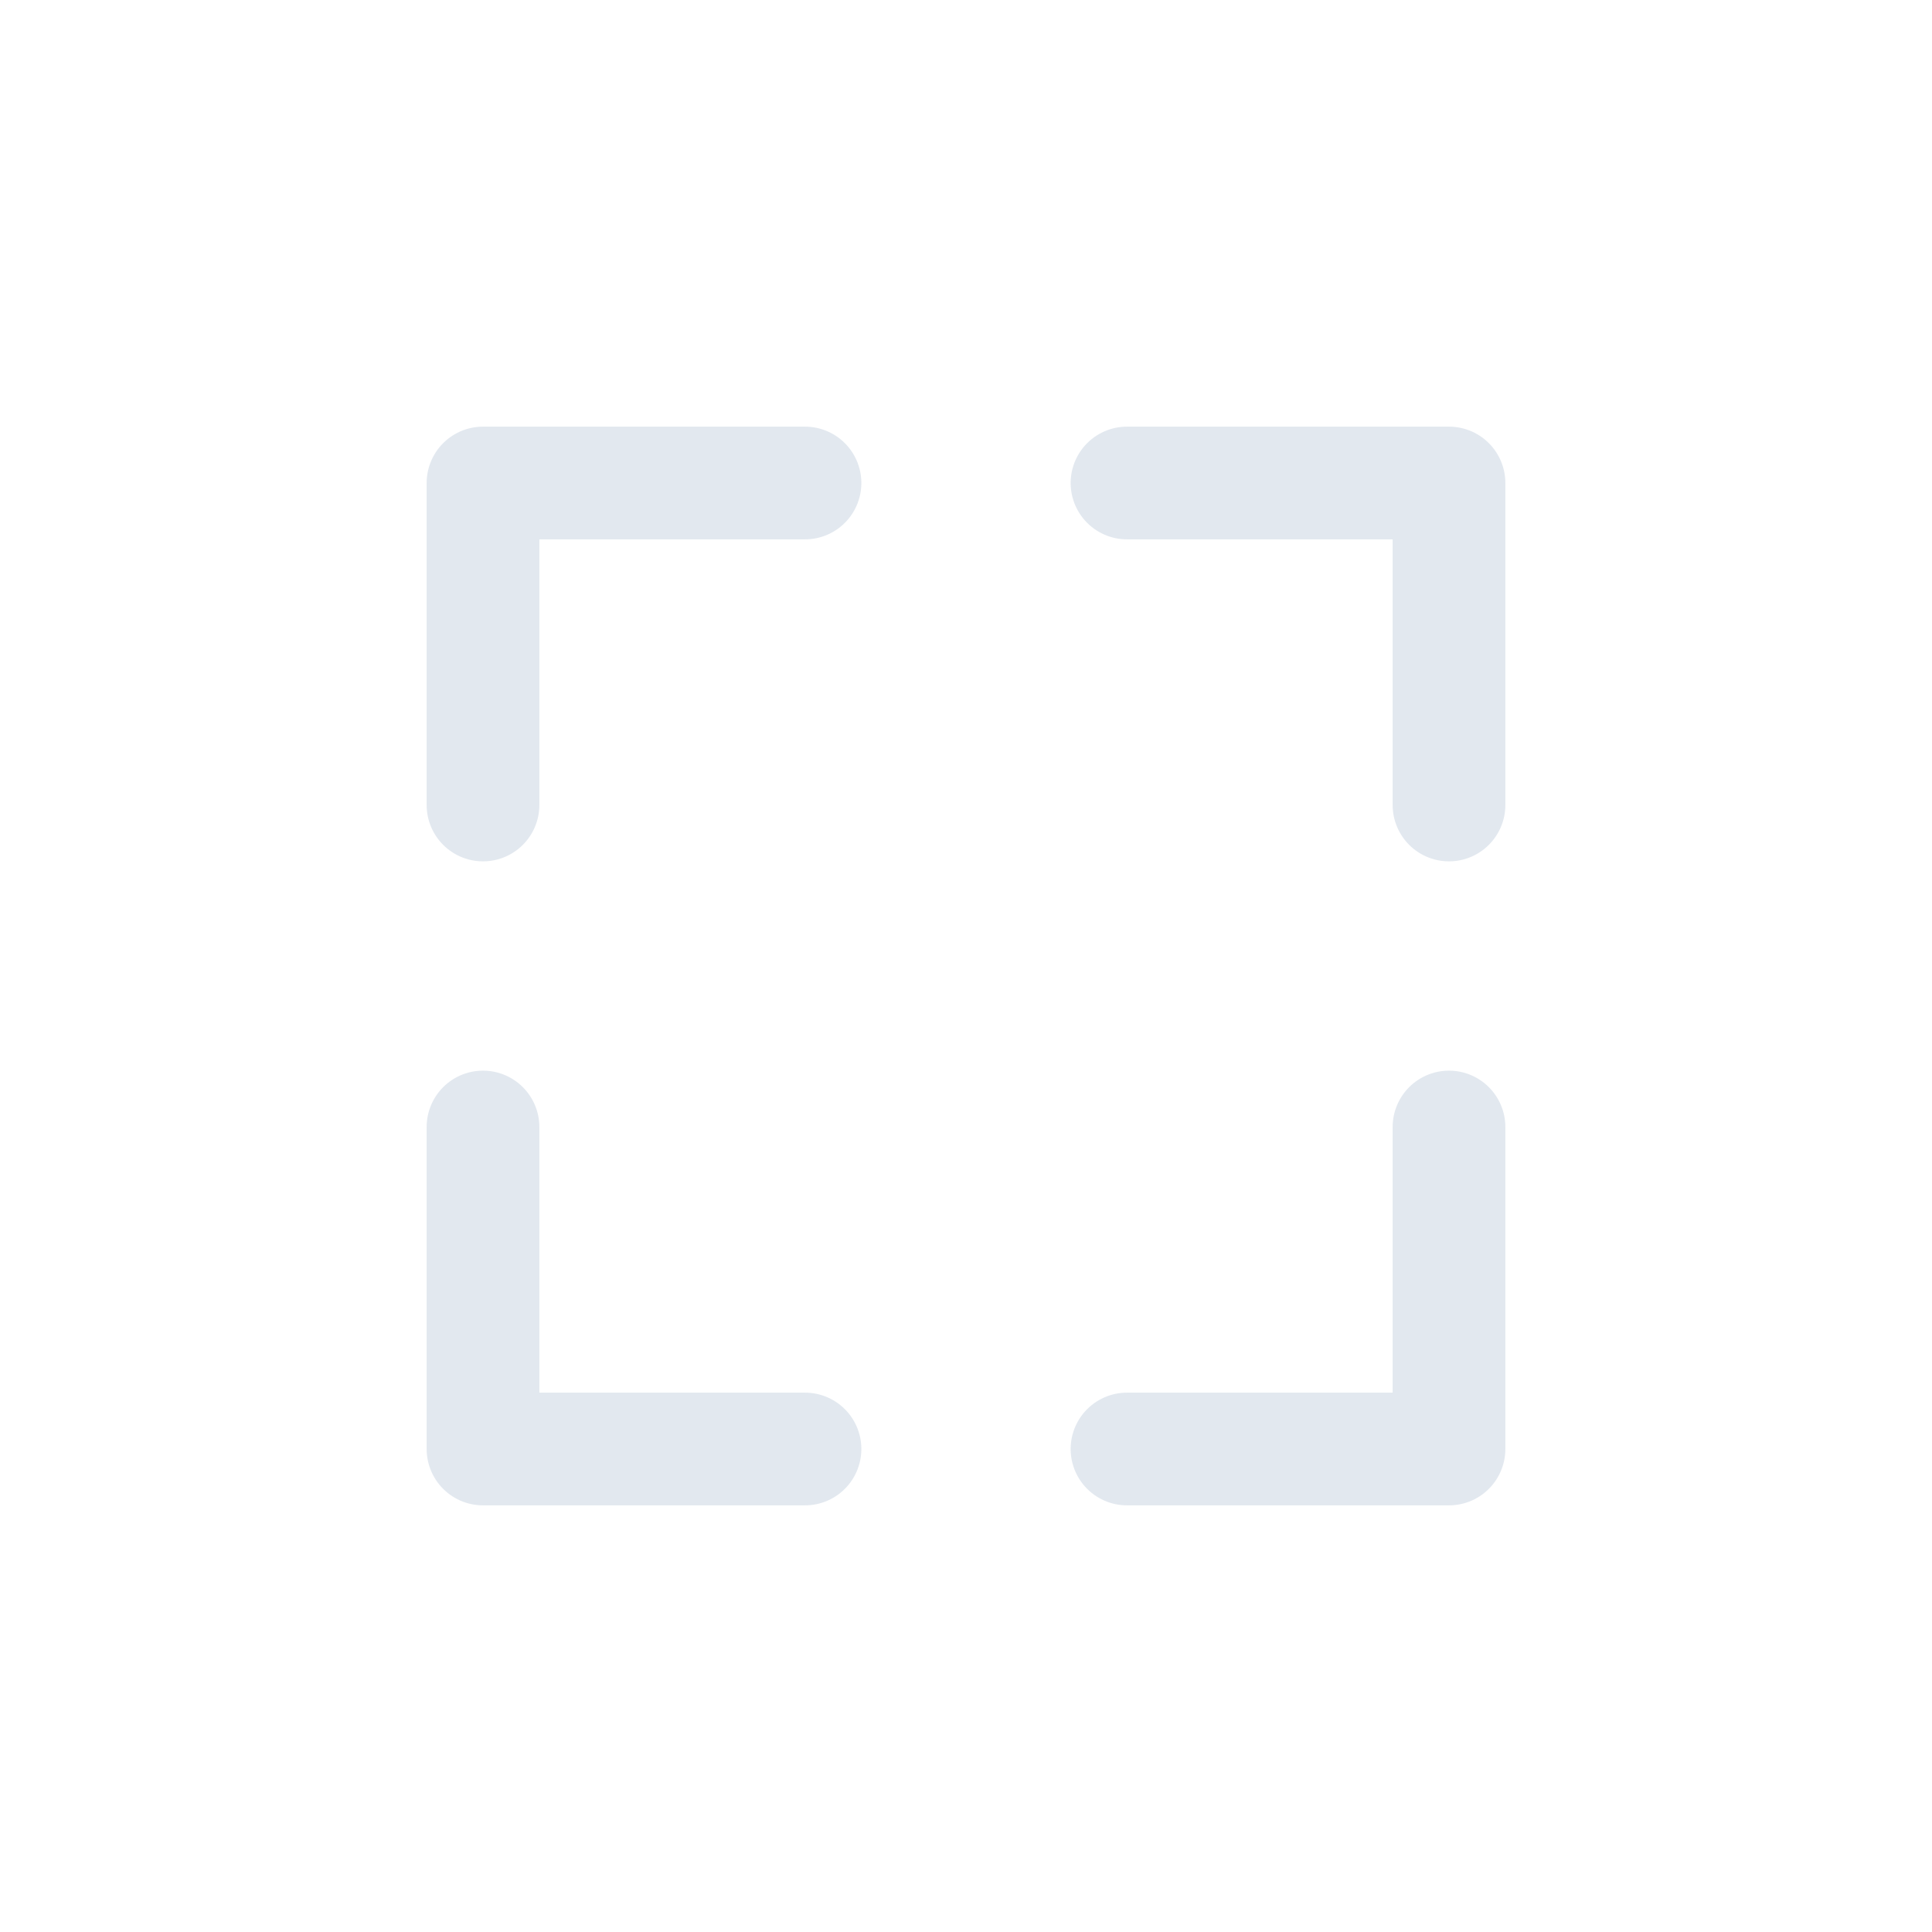
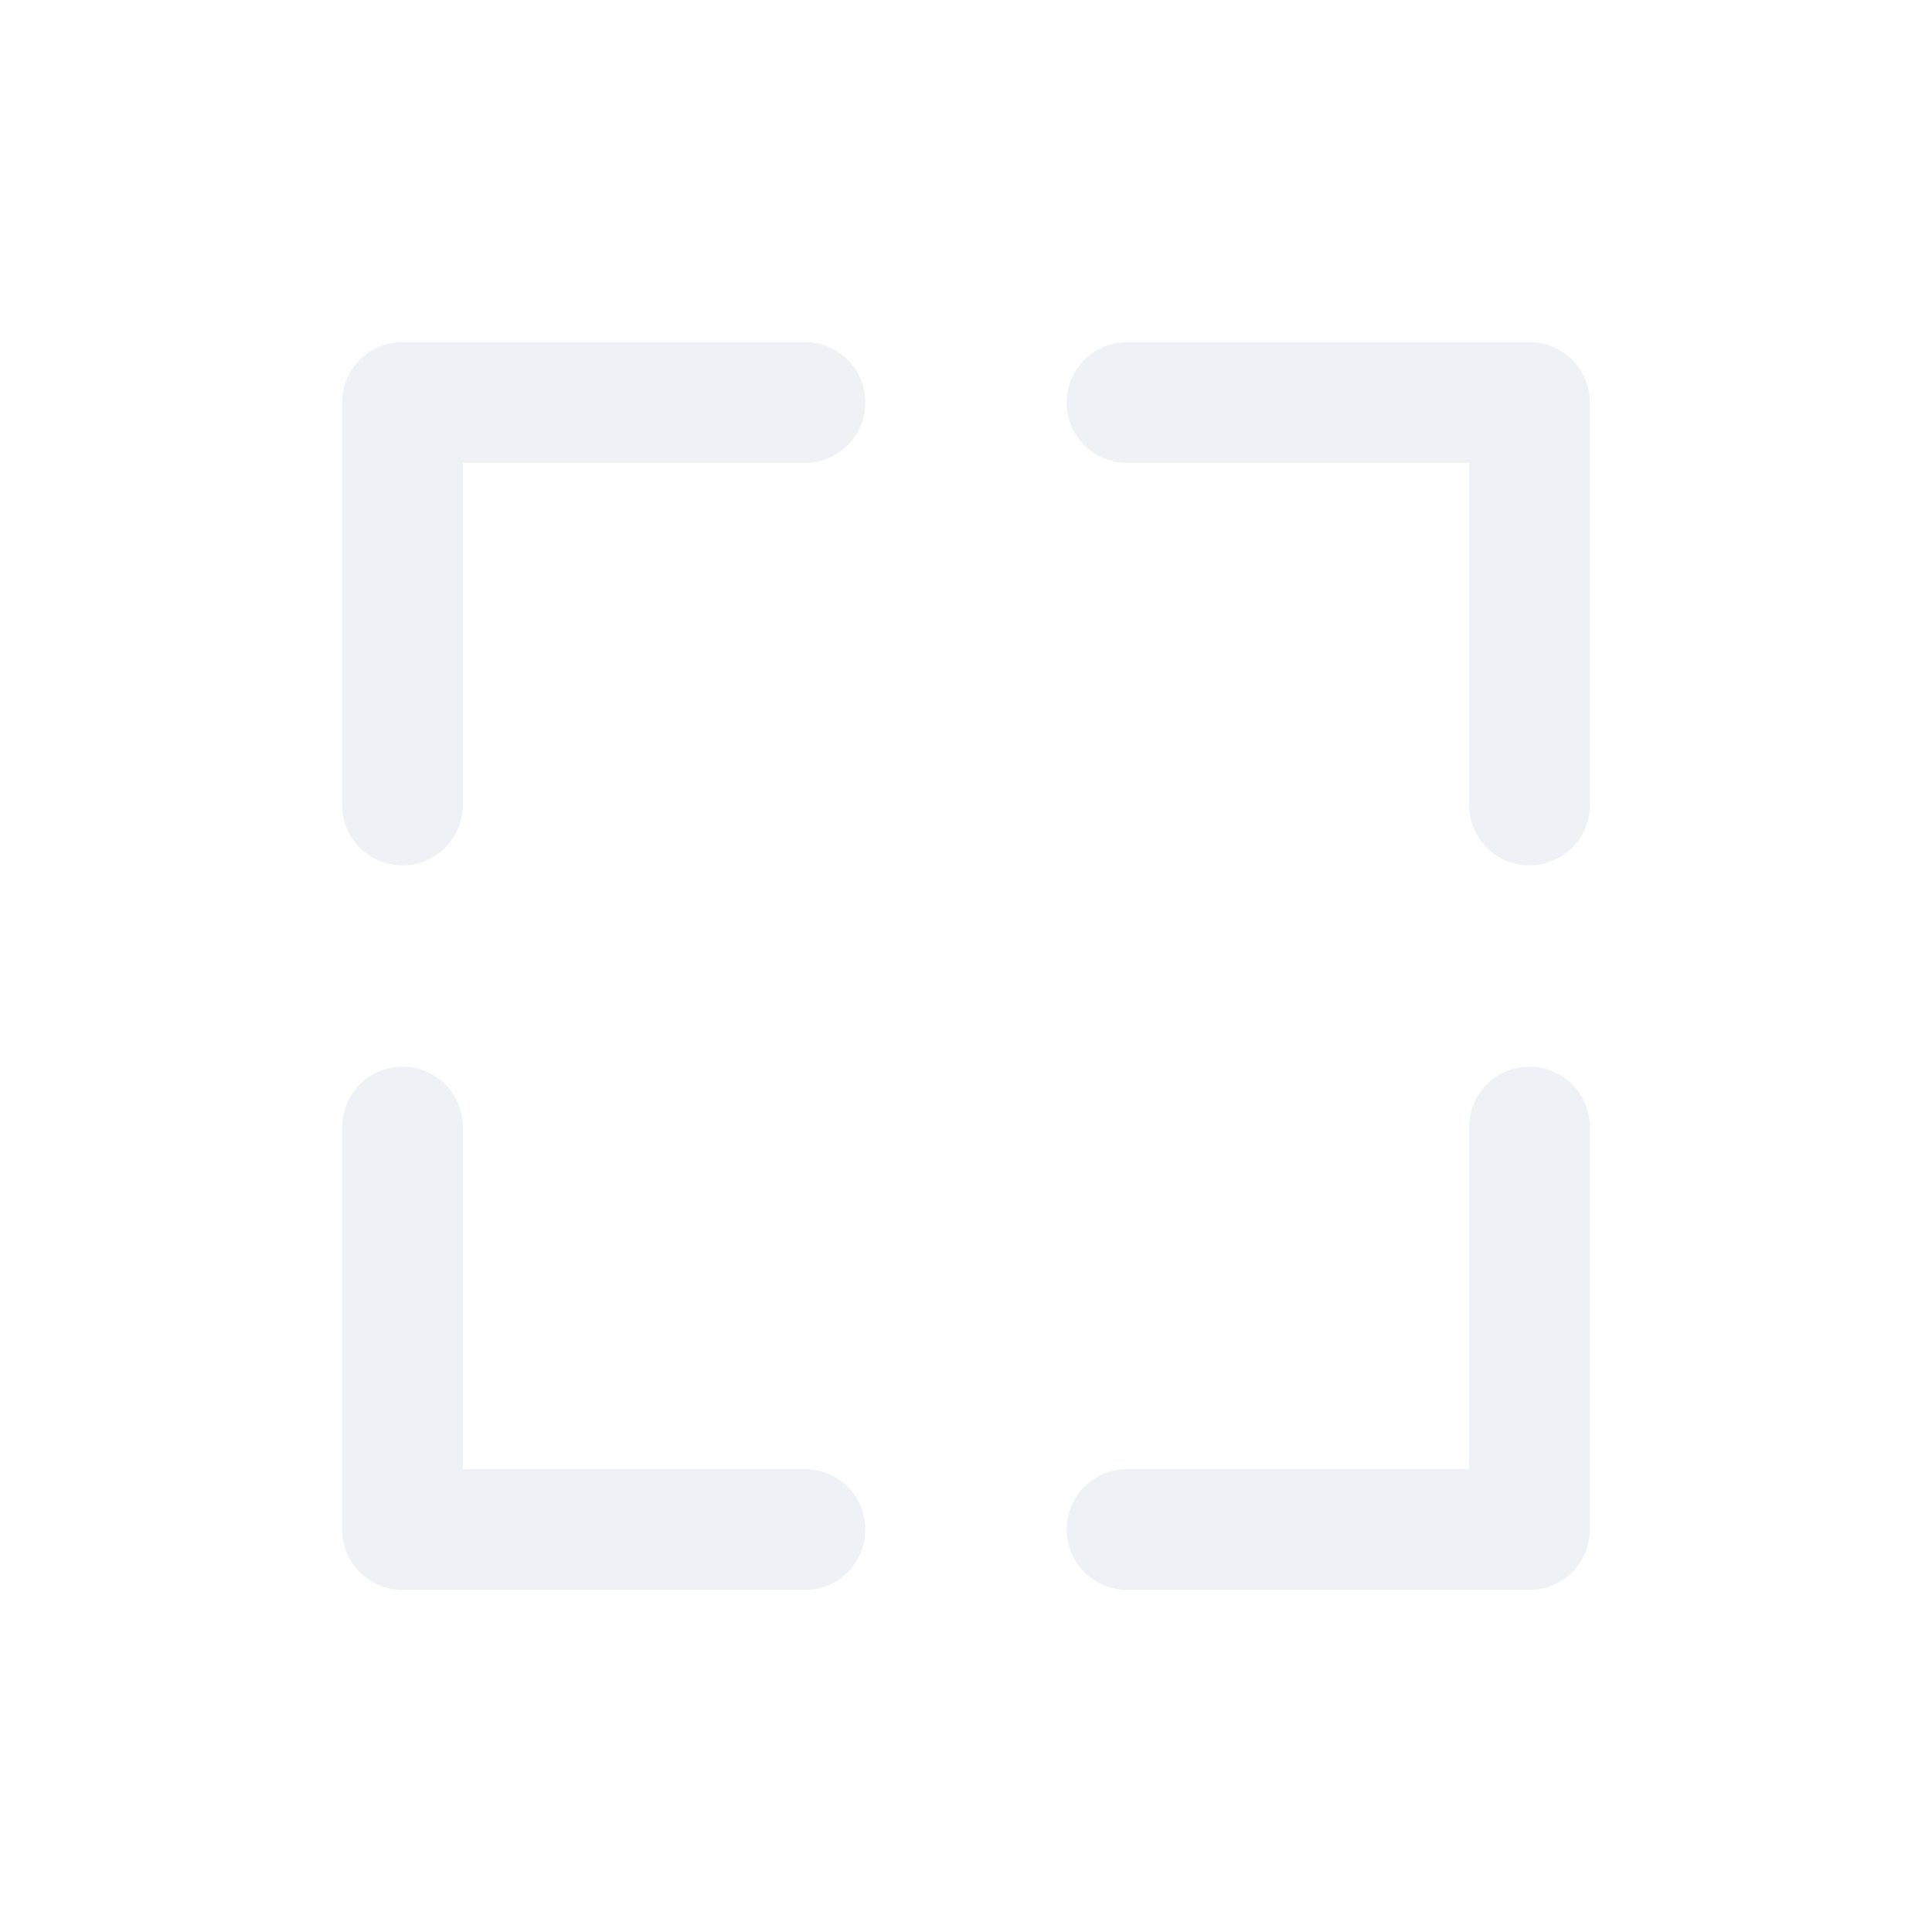
<svg xmlns="http://www.w3.org/2000/svg" width="24" height="24" viewBox="0 0 24 24">
-   <path d="M10 6H6V10 M14 6H18V10 M6 14V18H10 M14 18H18V14" fill="none" stroke="#e2e8ef" stroke-width="1.4" stroke-linecap="round" stroke-linejoin="round" />
+   <path d="M10 5H5V10 M14 5H19V10 M5 14V19H10 M14 19H19V14" fill="none" stroke="#eef2f7" stroke-width="1.5" stroke-linecap="round" stroke-linejoin="round" />
</svg>
